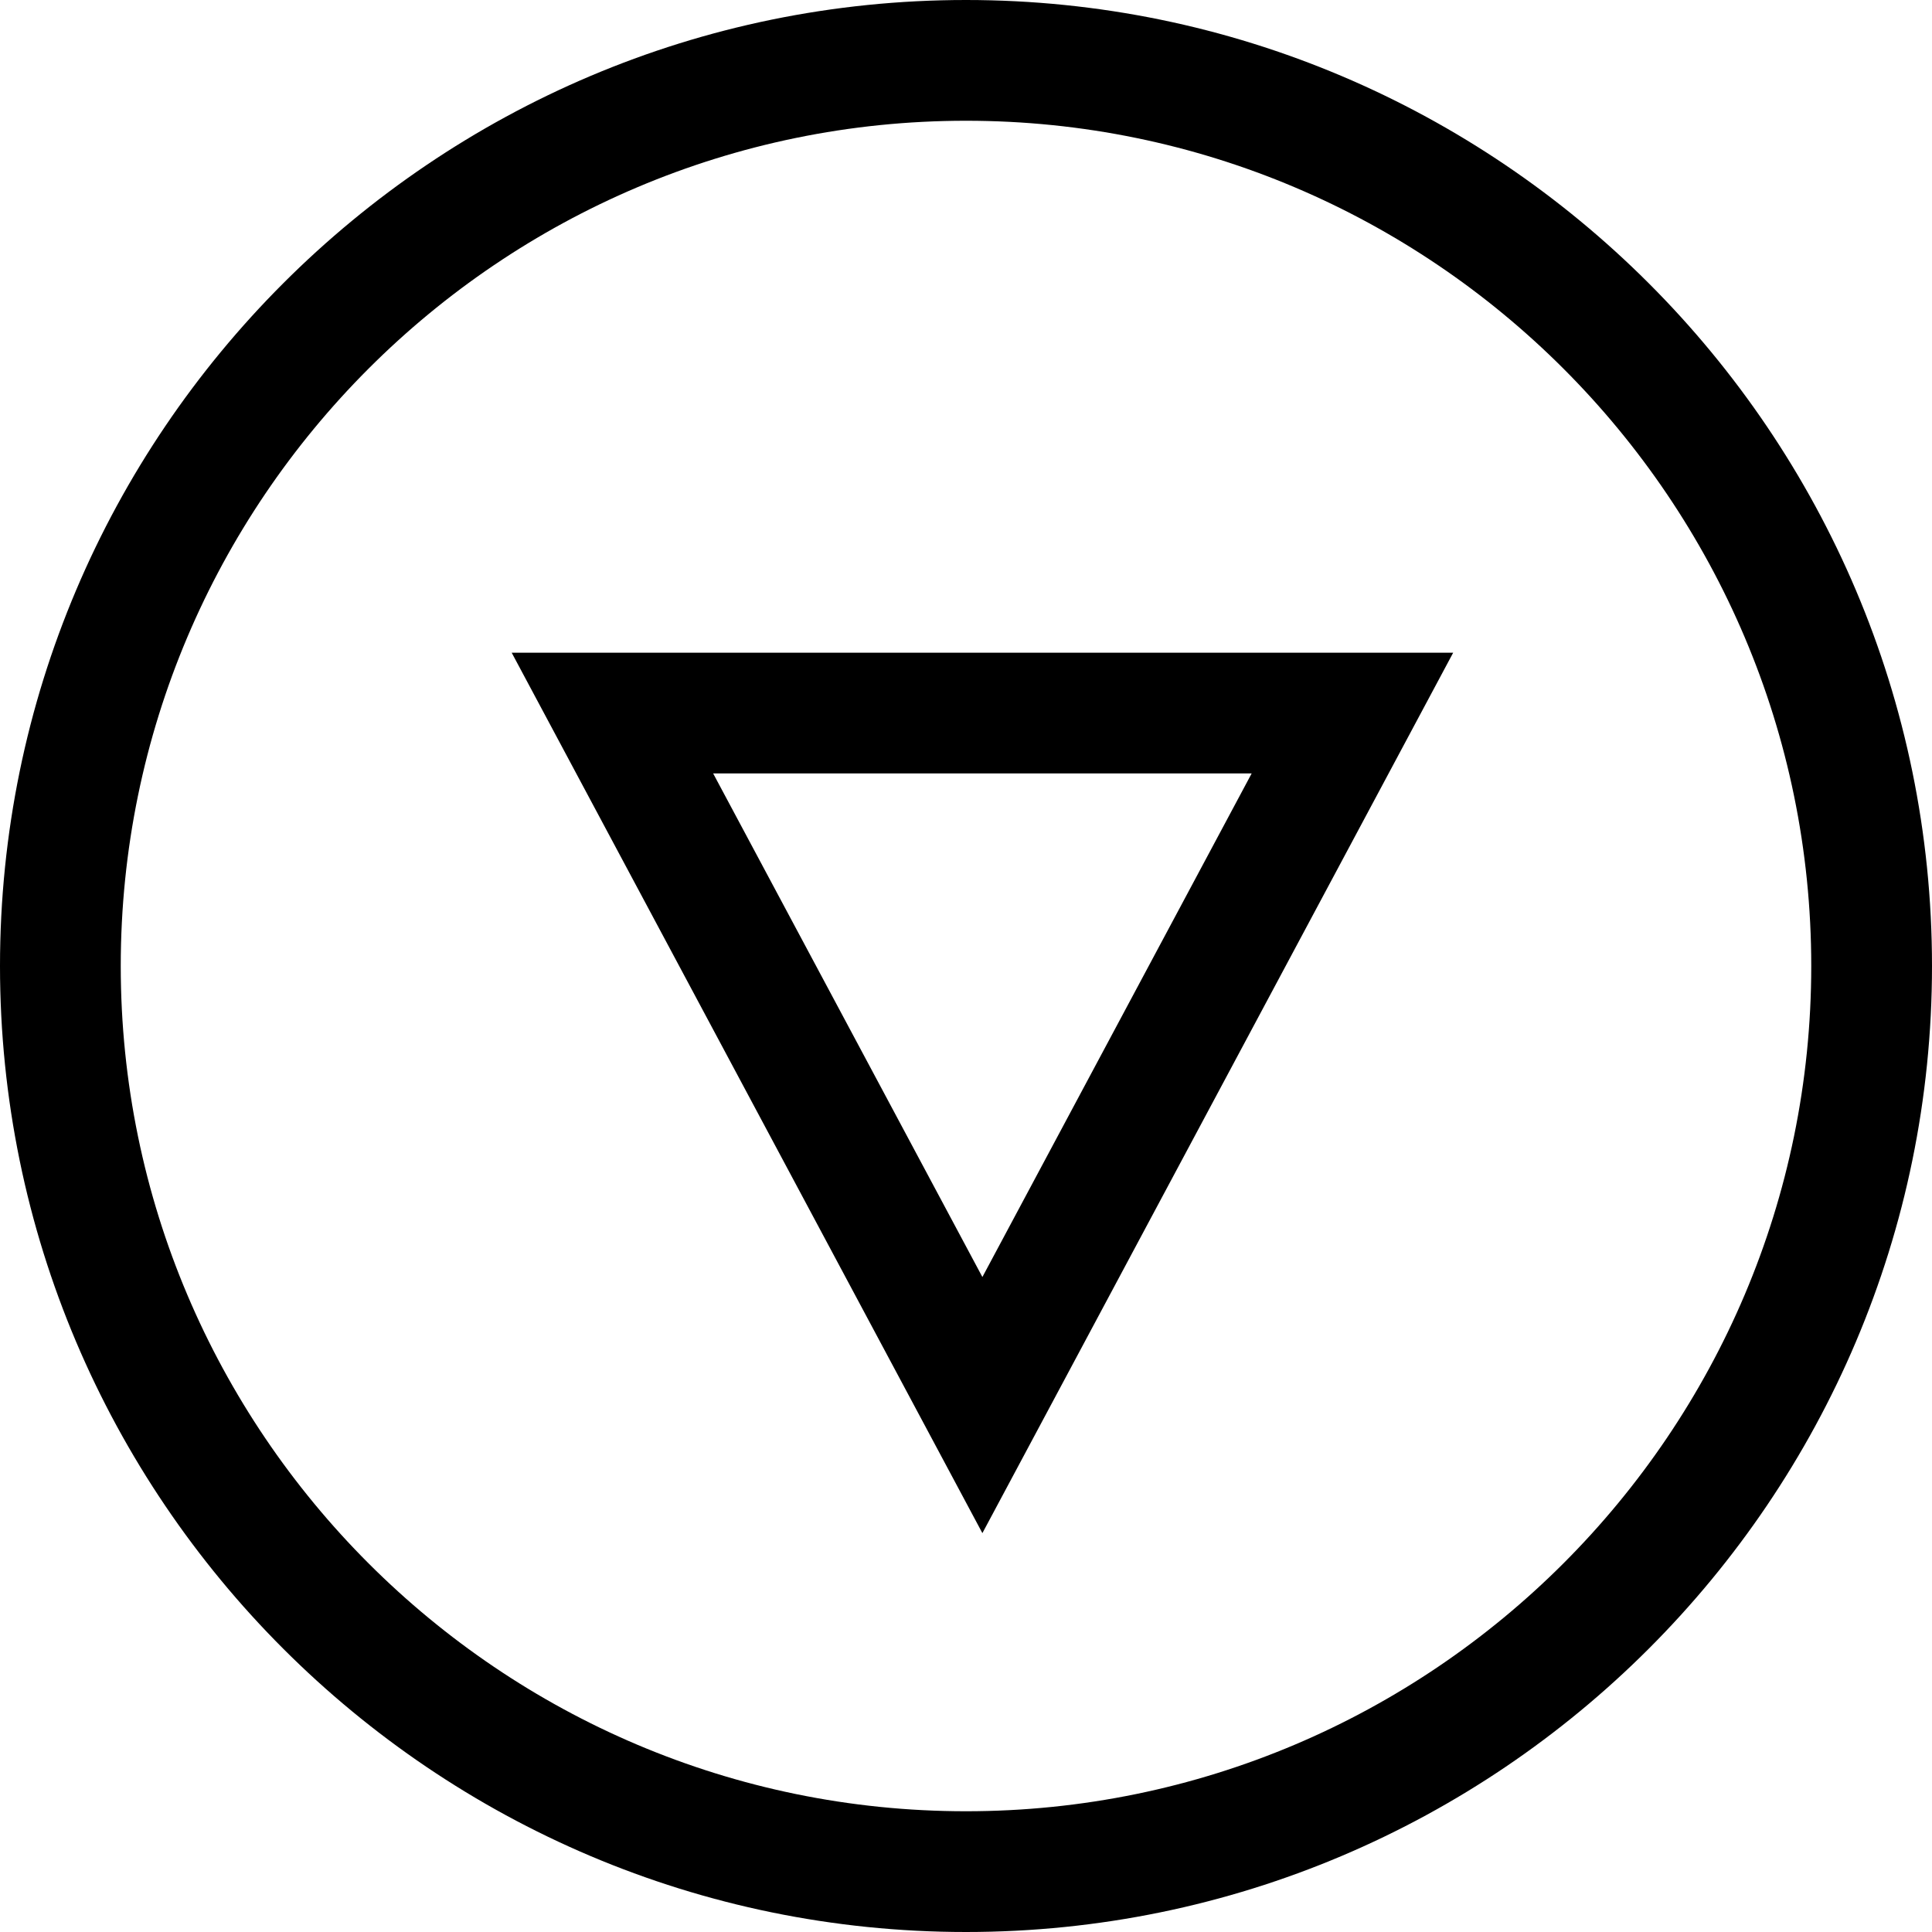
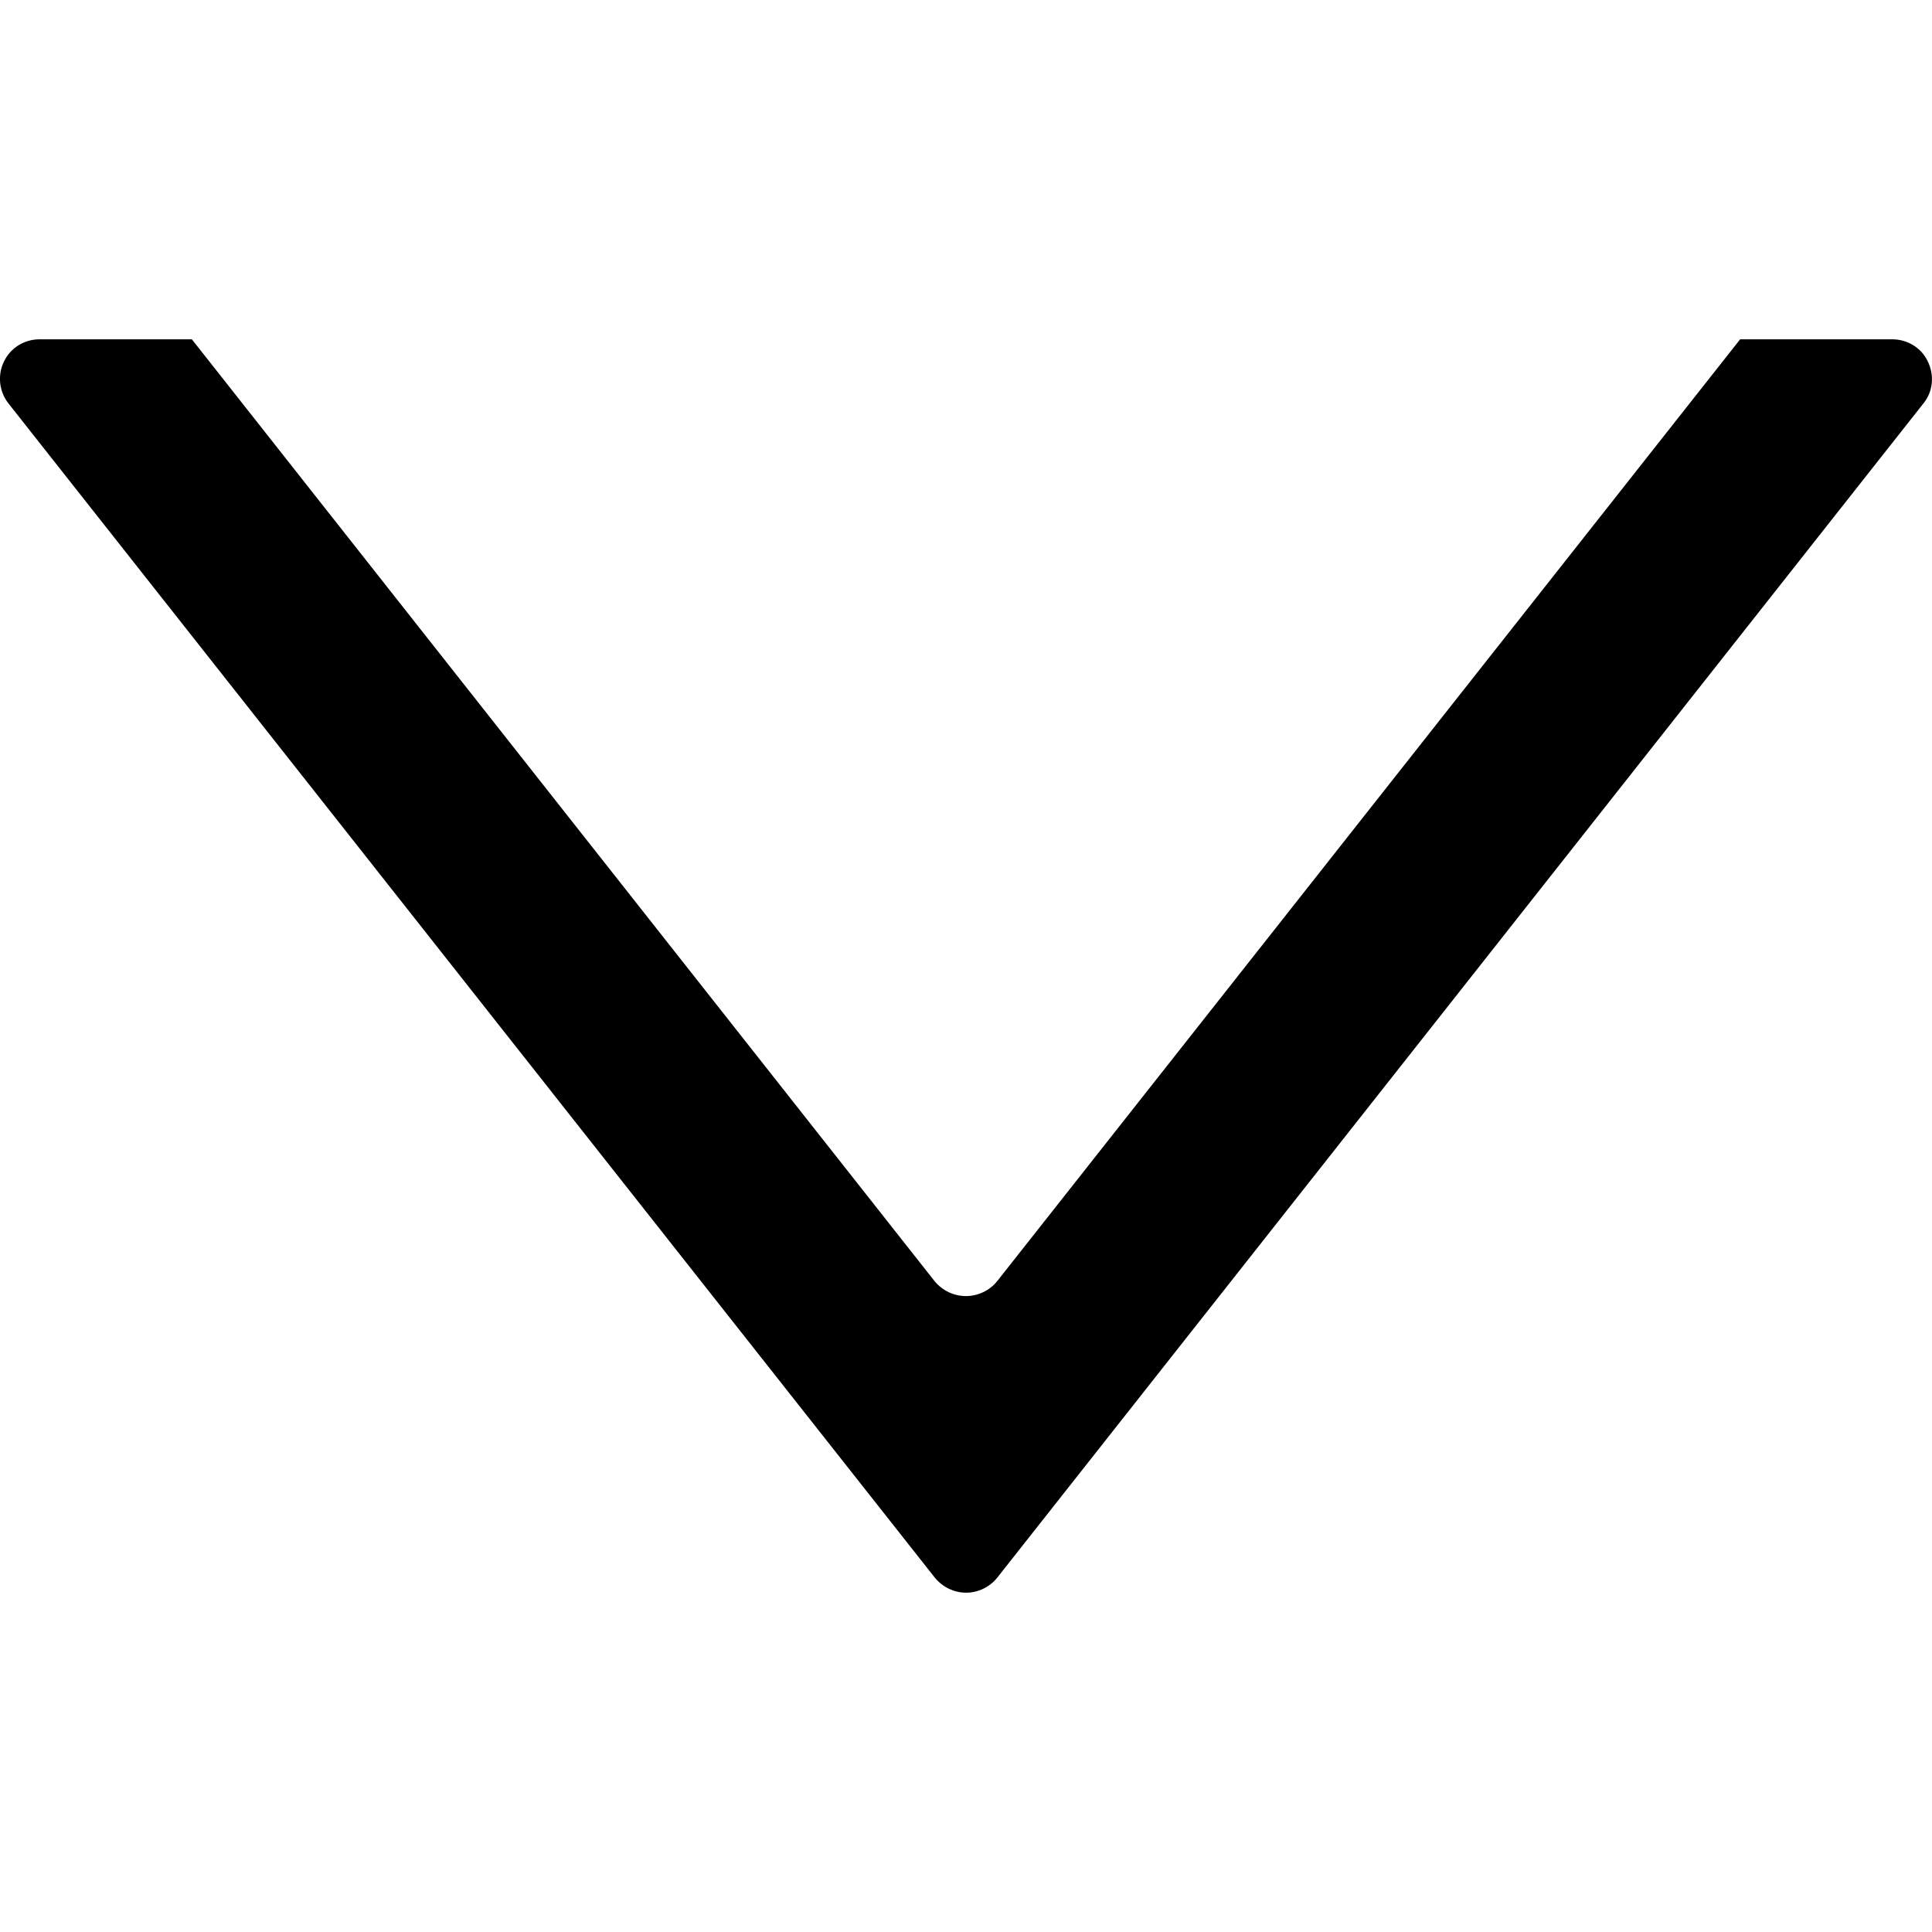
- <svg xmlns="http://www.w3.org/2000/svg" version="1.1" id="Capa_1" x="0px" y="0px" viewBox="0 0 490 490" style="enable-background:new 0 0 490 490;" xml:space="preserve">
+ <svg xmlns="http://www.w3.org/2000/svg" version="1.1" id="Capa_1" x="0px" y="0px" viewBox="0 0 25.93 25.93" style="enable-background:new 0 0 25.93 25.93;" xml:space="preserve">
  <g>
-     <path d="M245,490c135.091,0,245-109.909,245-245S380.091,0,245,0S0,109.909,0,245S109.909,490,245,490z M245,30.625   c118.208,0,214.375,96.167,214.375,214.375S363.208,459.375,245,459.375S30.625,363.208,30.625,245S126.792,30.625,245,30.625z" />
-     <path d="M368.562,165.537H129.775l119.382,223.302L368.562,165.537z M317.45,196.162L249.157,323.88l-68.286-127.719H317.45z" />
+     <g id="c118_triangle">
+       <path d="M25.397,4.554h-2.042l-9.974,12.644c-0.101,0.124-0.256,0.197-0.416,0.197c-0.164,0-0.315-0.073-0.419-0.197L2.575,4.554    H0.532c-0.206,0-0.392,0.115-0.479,0.299c-0.09,0.184-0.064,0.403,0.06,0.561l12.435,15.762c0.104,0.125,0.255,0.2,0.419,0.2    c0.16,0,0.315-0.075,0.416-0.2L25.816,5.413c0.128-0.157,0.148-0.377,0.058-0.561C25.789,4.669,25.601,4.554,25.397,4.554z" />
+     </g>
+     <g id="Capa_1_184_">
+ 	</g>
  </g>
  <g>
</g>
  <g>
</g>
  <g>
</g>
  <g>
</g>
  <g>
</g>
  <g>
</g>
  <g>
</g>
  <g>
</g>
  <g>
</g>
  <g>
</g>
  <g>
</g>
  <g>
</g>
  <g>
</g>
  <g>
</g>
  <g>
</g>
</svg>
